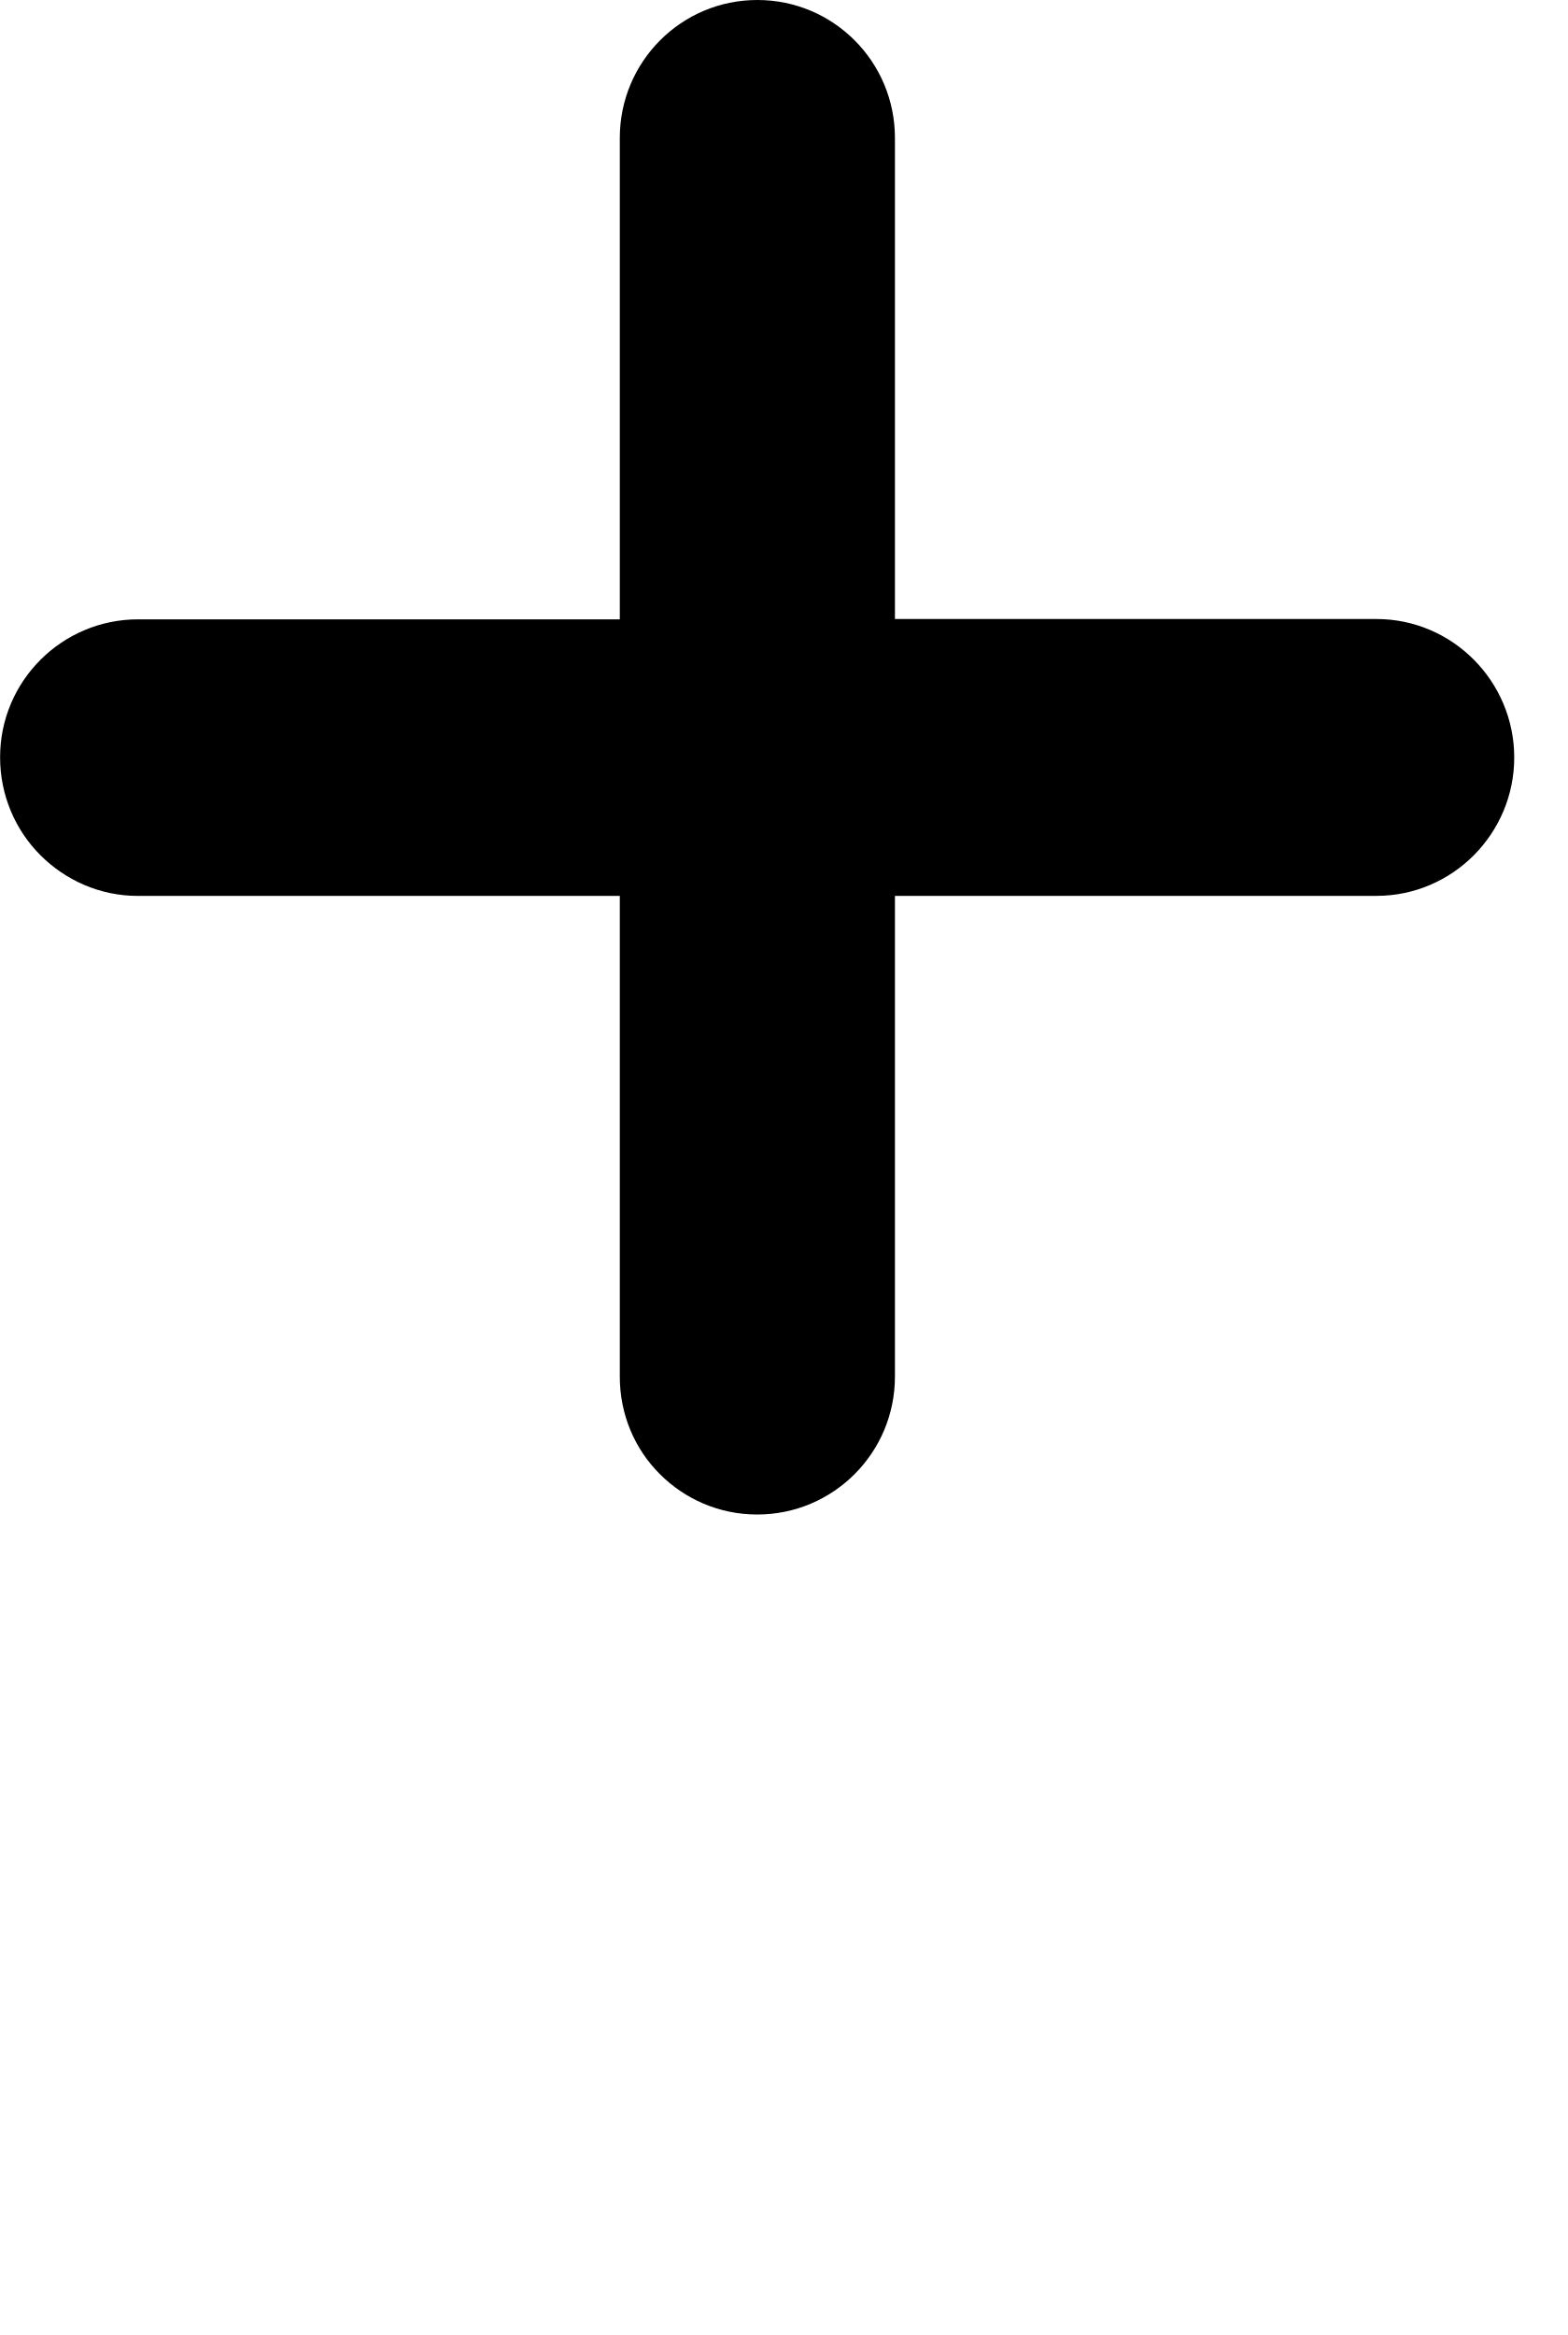
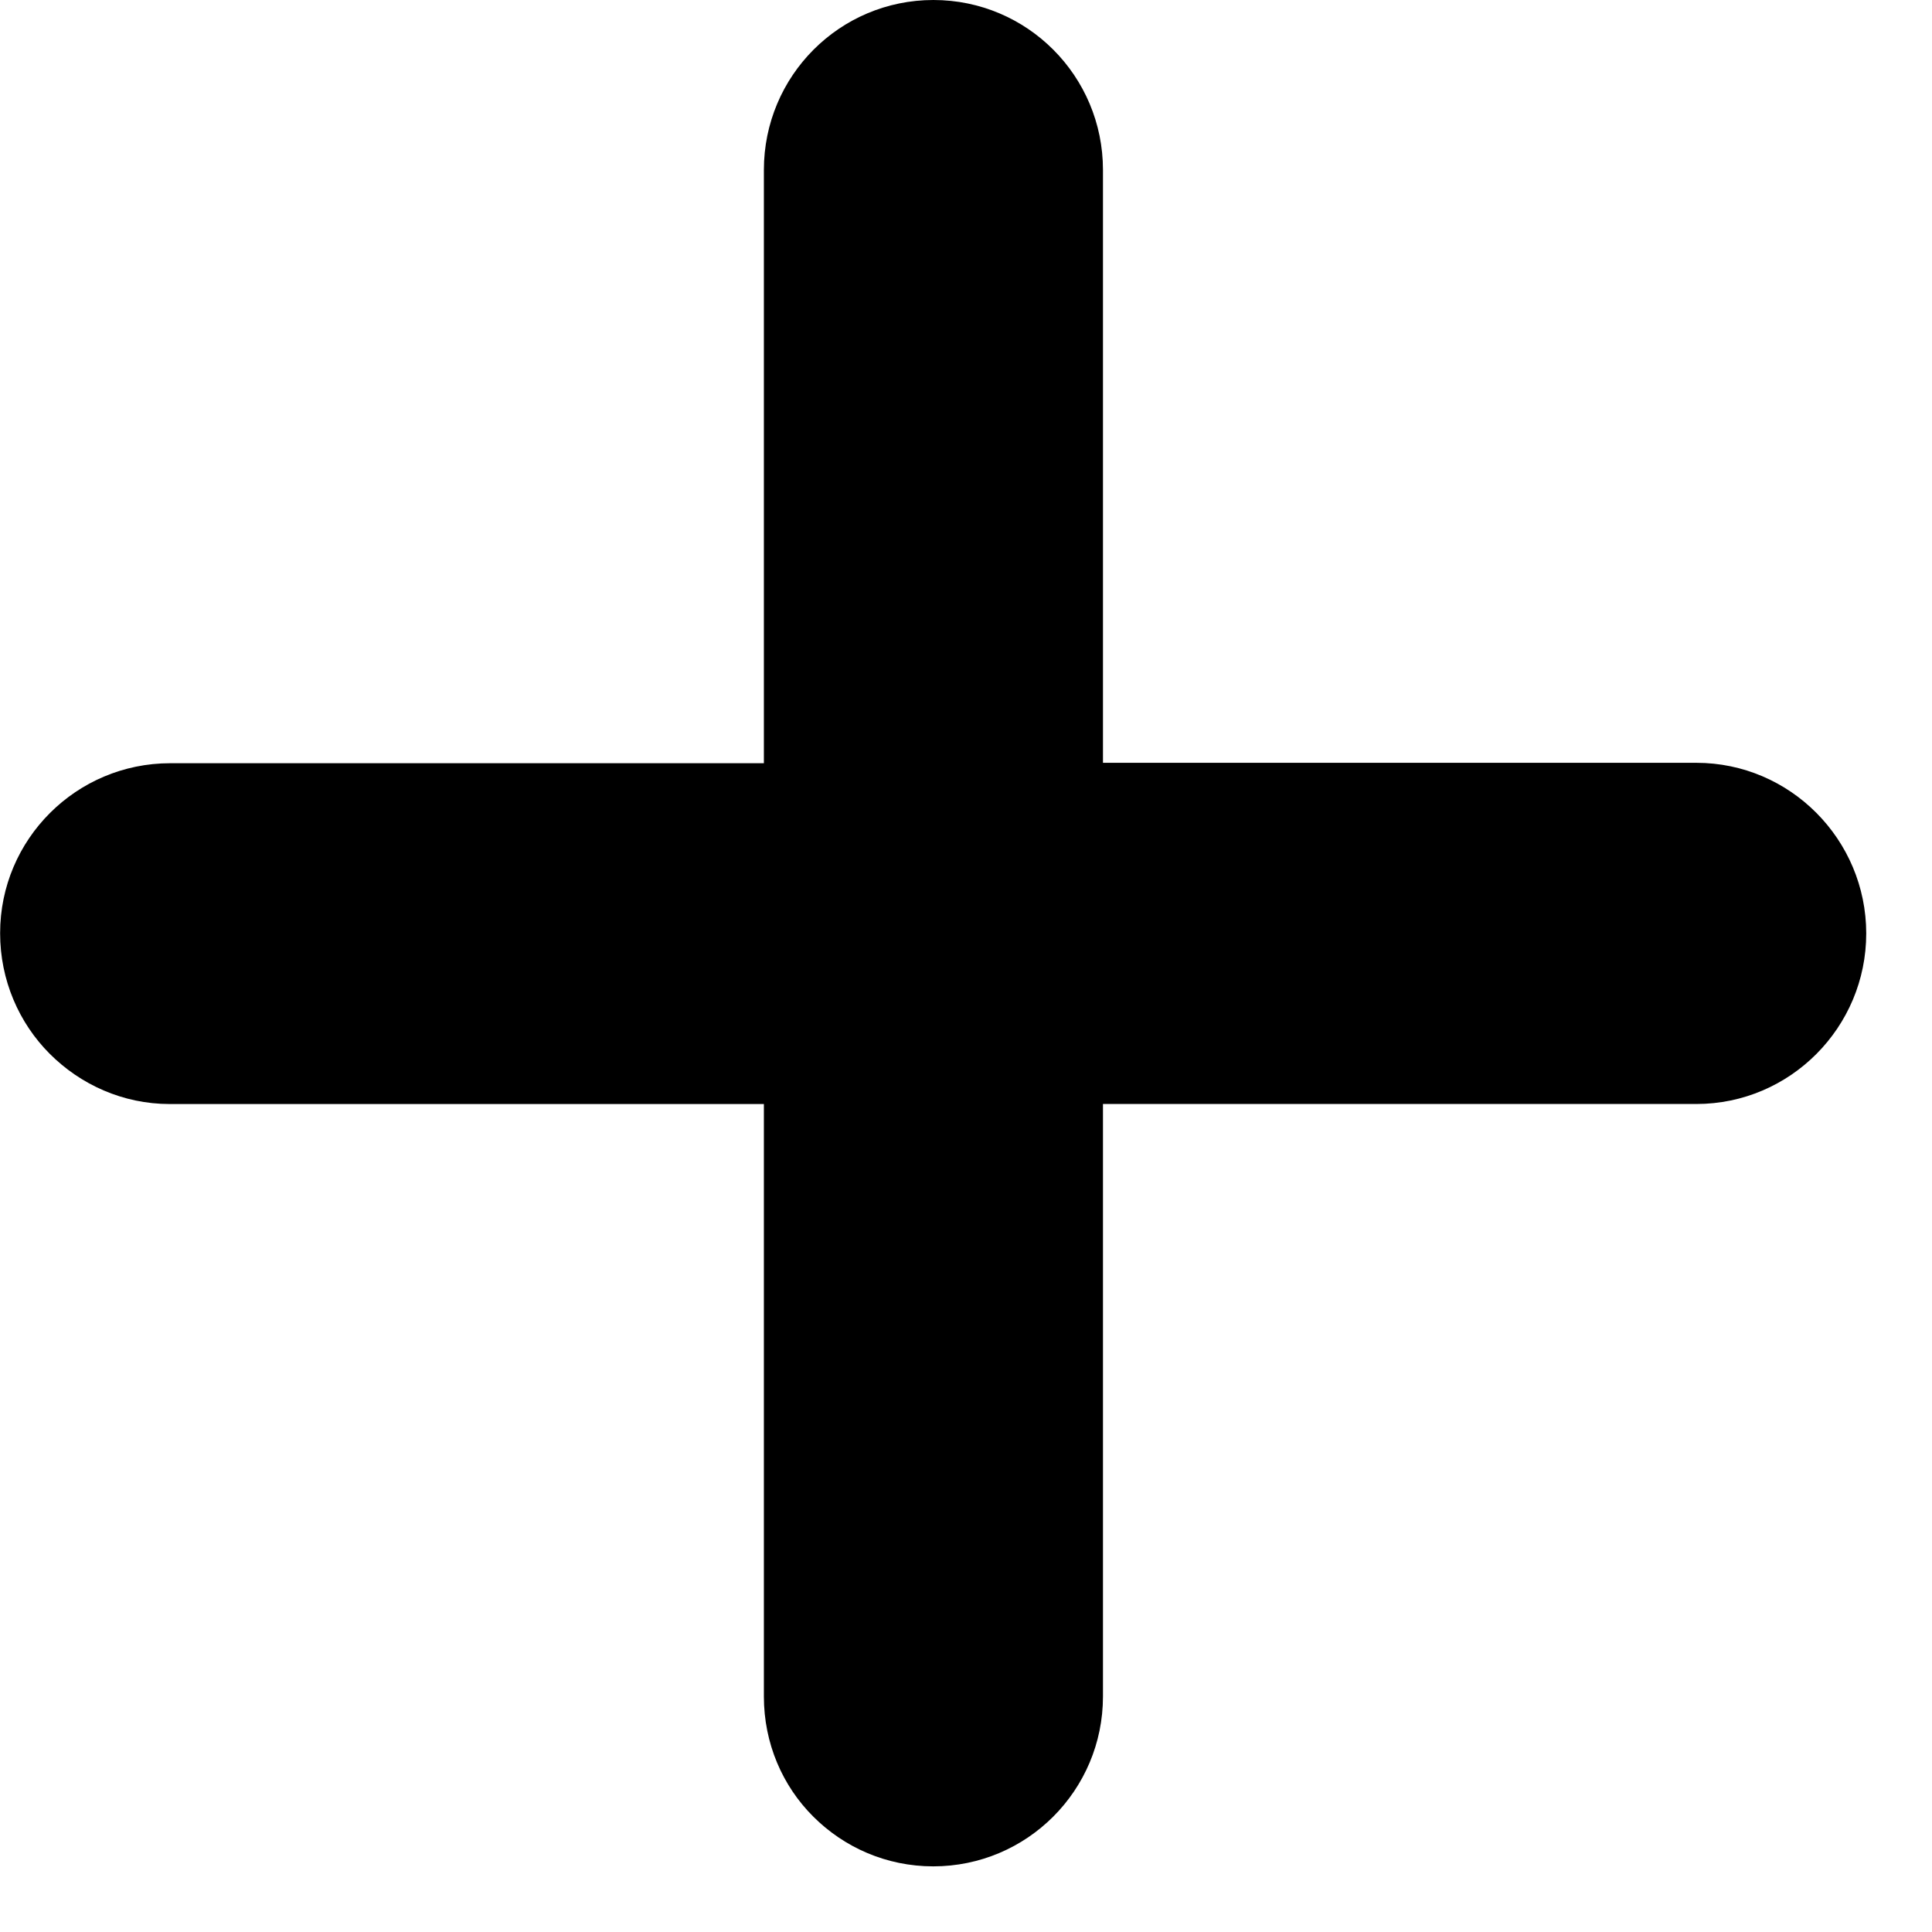
- <svg xmlns="http://www.w3.org/2000/svg" fill="#000000" width="47" height="70">
+ <svg xmlns="http://www.w3.org/2000/svg" fill="#000000" width="47" height="47">
  <g>
    <path d="M41.267,18.557H26.832V4.134C26.832,1.851,24.99,0,22.707,0c-2.283,0-4.124,1.851-4.124,4.135v14.432H4.141   c-2.283,0-4.139,1.851-4.138,4.135c-0.001,1.141,0.46,2.187,1.207,2.934c0.748,0.749,1.78,1.222,2.92,1.222h14.453V41.27   c0,1.142,0.453,2.176,1.201,2.922c0.748,0.748,1.777,1.211,2.919,1.211c2.282,0,4.129-1.851,4.129-4.133V26.857h14.435   c2.283,0,4.134-1.867,4.133-4.15C45.399,20.425,43.548,18.557,41.267,18.557z" />
  </g>
</svg>
